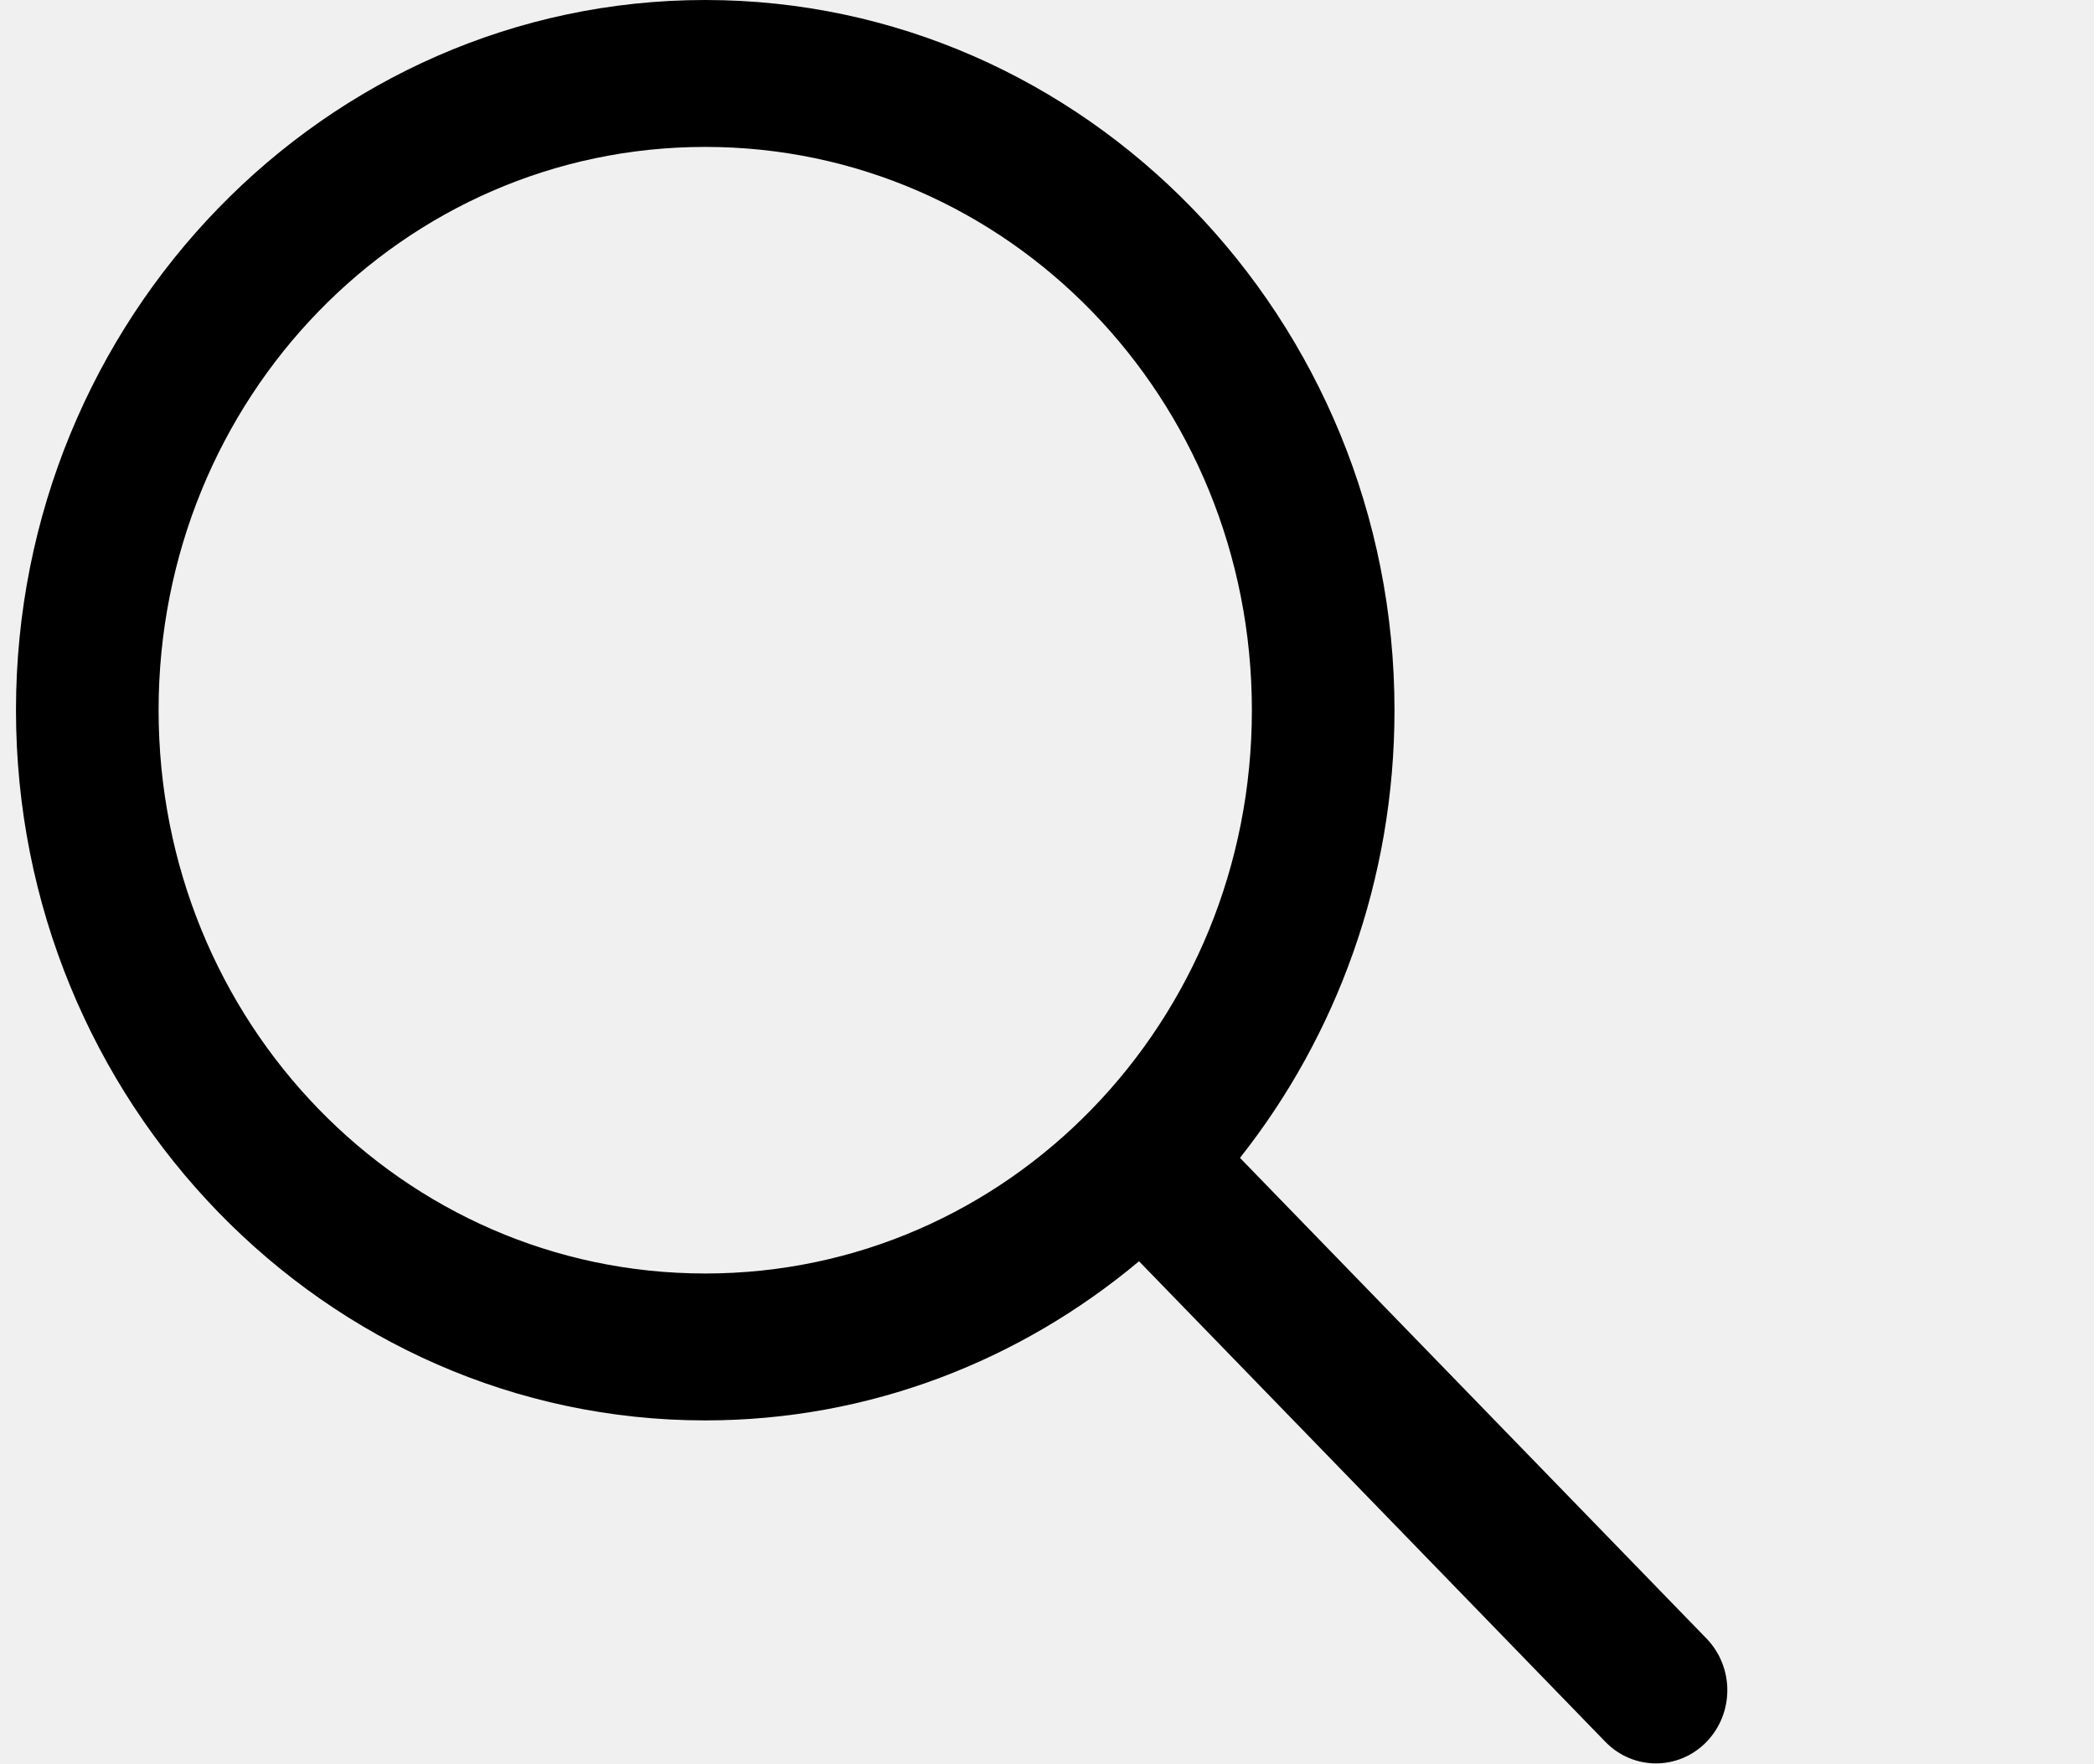
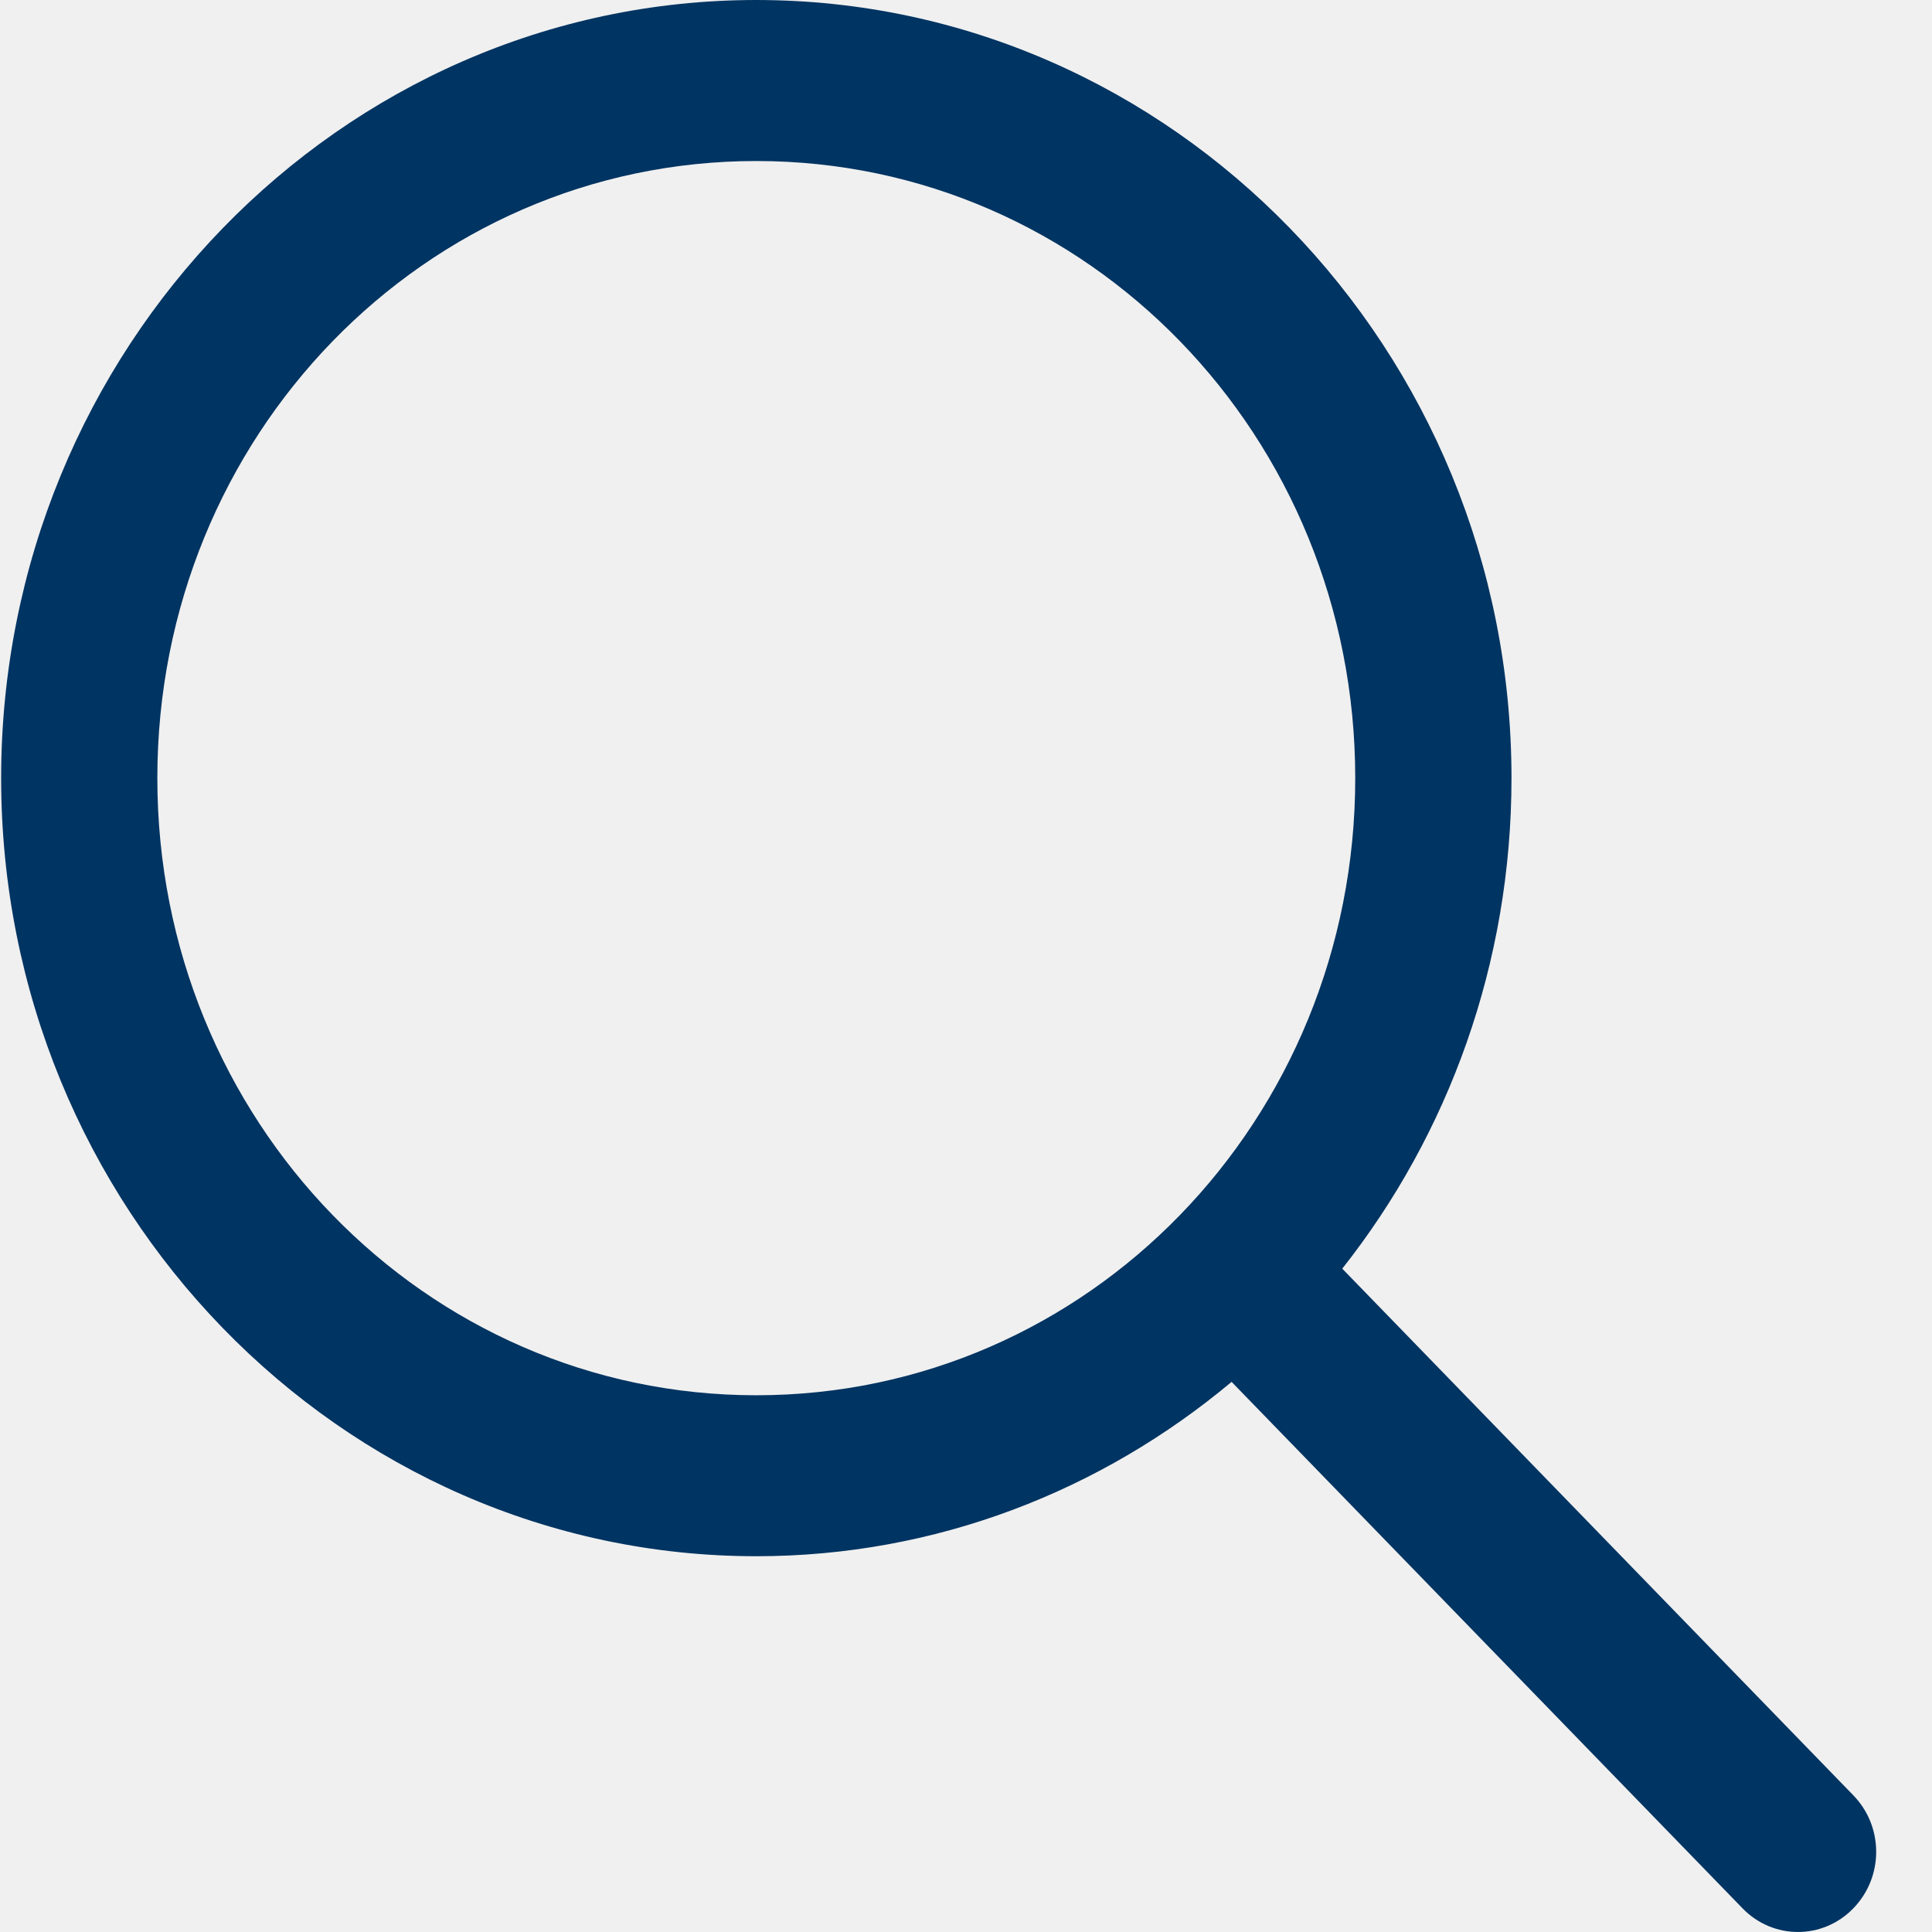
- <svg xmlns="http://www.w3.org/2000/svg" width="19" height="16" viewBox="0 0 19 16" fill="currentColor">
-   <g clipPath="url(#clip0)">
-     <path d="M6.399 0C2.953 0 0.145 2.893 0.145 6.444C0.145 9.995 2.953 12.888 6.399 12.888C7.889 12.888 9.258 12.346 10.335 11.444L14.567 15.805C14.82 16.065 15.231 16.065 15.484 15.805C15.736 15.544 15.736 15.128 15.484 14.867L11.251 10.506C12.128 9.397 12.653 7.981 12.653 6.444C12.653 2.893 9.845 4.45024e-05 6.399 4.45024e-05V0ZM6.399 1.333C9.146 1.333 11.359 3.614 11.359 6.444C11.359 9.275 9.146 11.555 6.399 11.555C3.652 11.555 1.439 9.275 1.439 6.444C1.439 3.614 3.652 1.333 6.399 1.333Z" fill="currentColor" />
-   </g>
-   <defs>
-     <clipPath id="clip0">
-       <rect width="18.516" height="16" fill="white" transform="translate(0.144775)" />
-     </clipPath>
-   </defs>
+ <svg xmlns="http://www.w3.org/2000/svg" width="32" height="32" viewBox="0 0 32 32" fill="none">
+   <path id="search" d="M12.527 0C5.634 0 0.019 5.786 0.019 12.888C0.019 19.99 5.634 25.776 12.527 25.776C15.508 25.776 18.245 24.691 20.399 22.888L28.863 31.609C29.369 32.13 30.191 32.13 30.696 31.609C31.202 31.089 31.202 30.255 30.696 29.735L22.232 21.013C23.986 18.794 25.035 15.963 25.035 12.888C25.035 5.786 19.419 8.90048e-05 12.527 8.90048e-05V0ZM12.527 2.667C18.021 2.667 22.447 7.227 22.447 12.888C22.447 18.549 18.021 23.11 12.527 23.11C7.033 23.11 2.606 18.549 2.606 12.888C2.606 7.227 7.033 2.667 12.527 2.667Z" fill="#003462" />
</svg>
